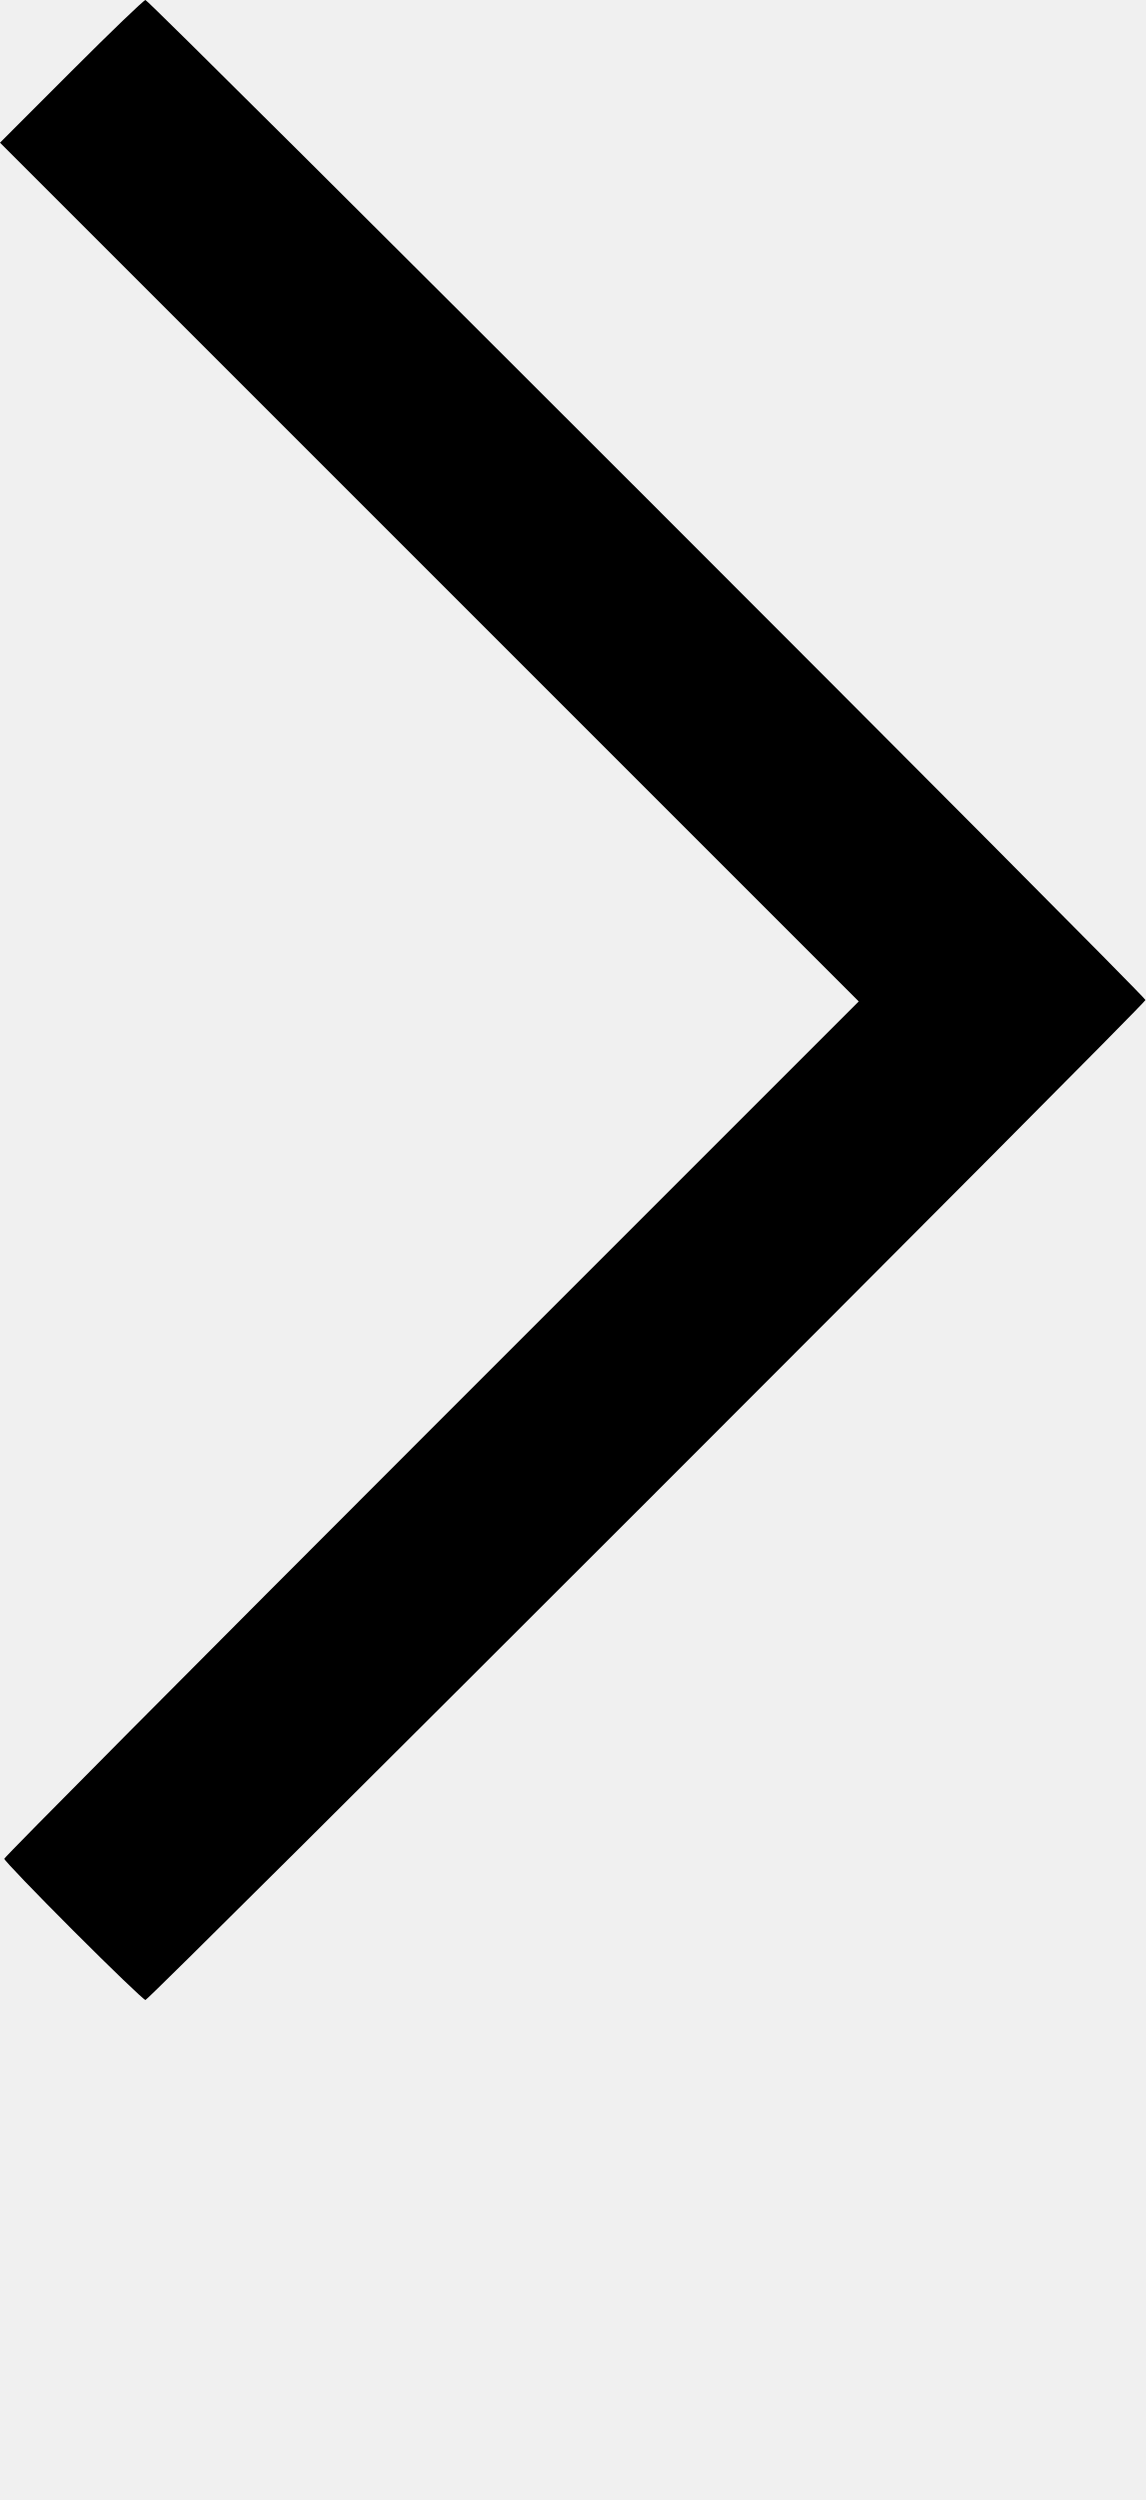
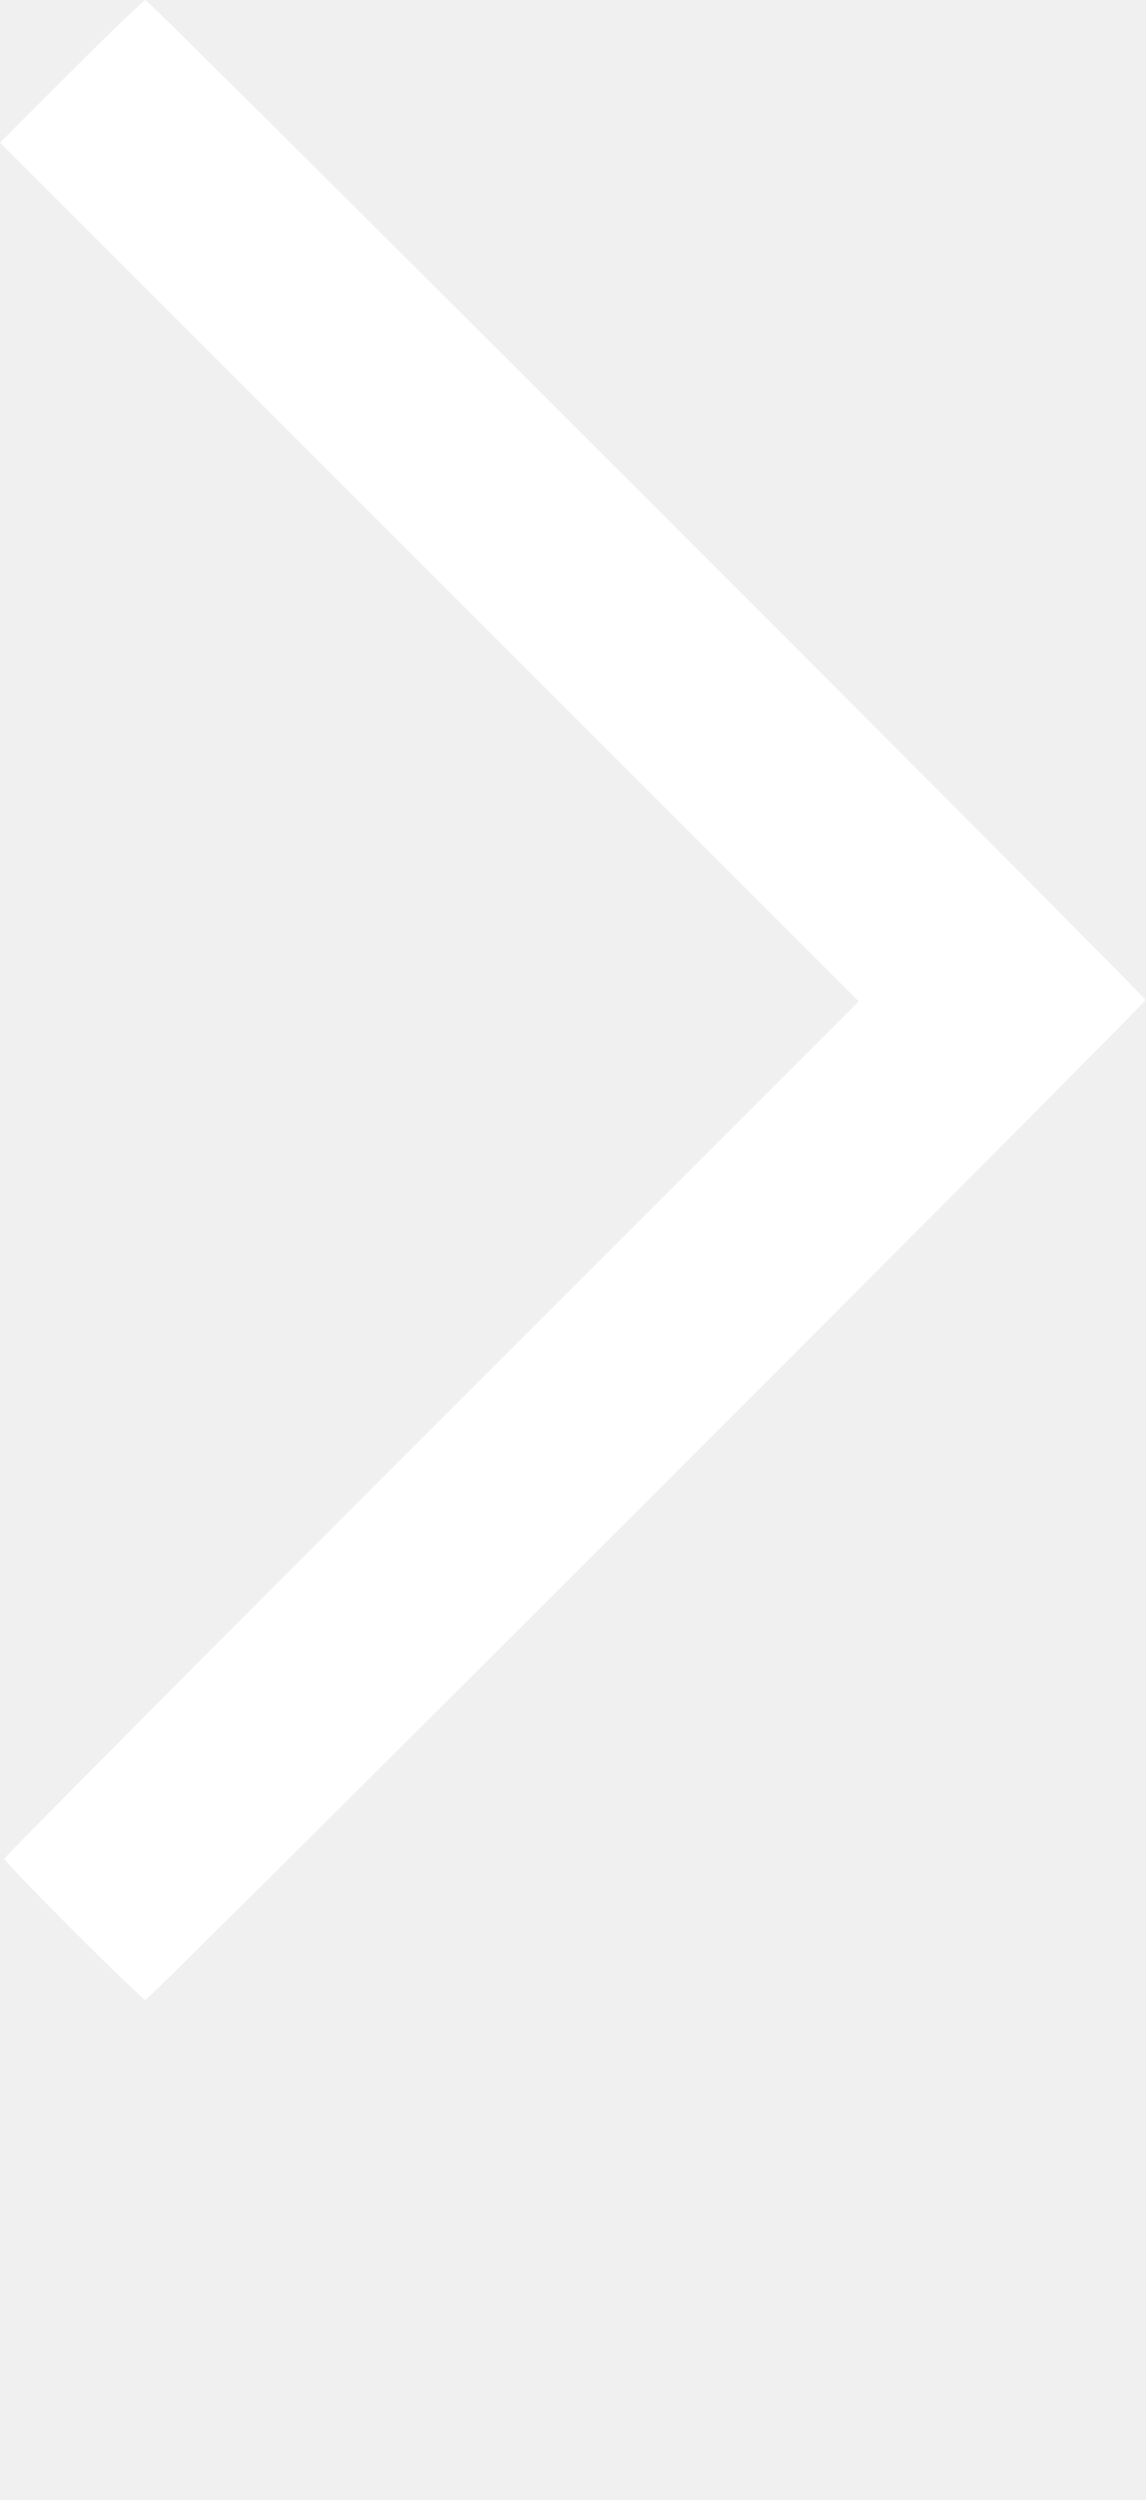
- <svg xmlns="http://www.w3.org/2000/svg" class="ico__chevronArrowVertical" aria-hidden="false" role="img" aria-labelledby="iconChevronRight" viewBox="0 0 501.864 1095.313" version="1.1">
+ <svg xmlns="http://www.w3.org/2000/svg" width="1rem" fill="white" class="ico__chevronArrowVertical" aria-hidden="false" role="img" aria-labelledby="iconChevronRight" viewBox="0 0 501.864 1095.313" version="1.1">
  <g transform="translate(1375.431,-2089.865)">
    <path d="m -1343.264,2935.794 c -16.667,-16.677 -30.303,-30.88 -30.303,-31.561 0,-0.681 84.234,-85.474 187.186,-188.428 l 187.186,-187.189 -188.118,-188.121 -188.118,-188.121 31.235,-31.254 c 17.179,-17.19 31.802,-31.254 32.496,-31.254 1.641,0 438.133,436.486 438.133,438.128 0,1.64 -436.496,438.122 -438.136,438.122 -0.692,0 -14.895,-13.645 -31.561,-30.322 z" />
  </g>
</svg>
